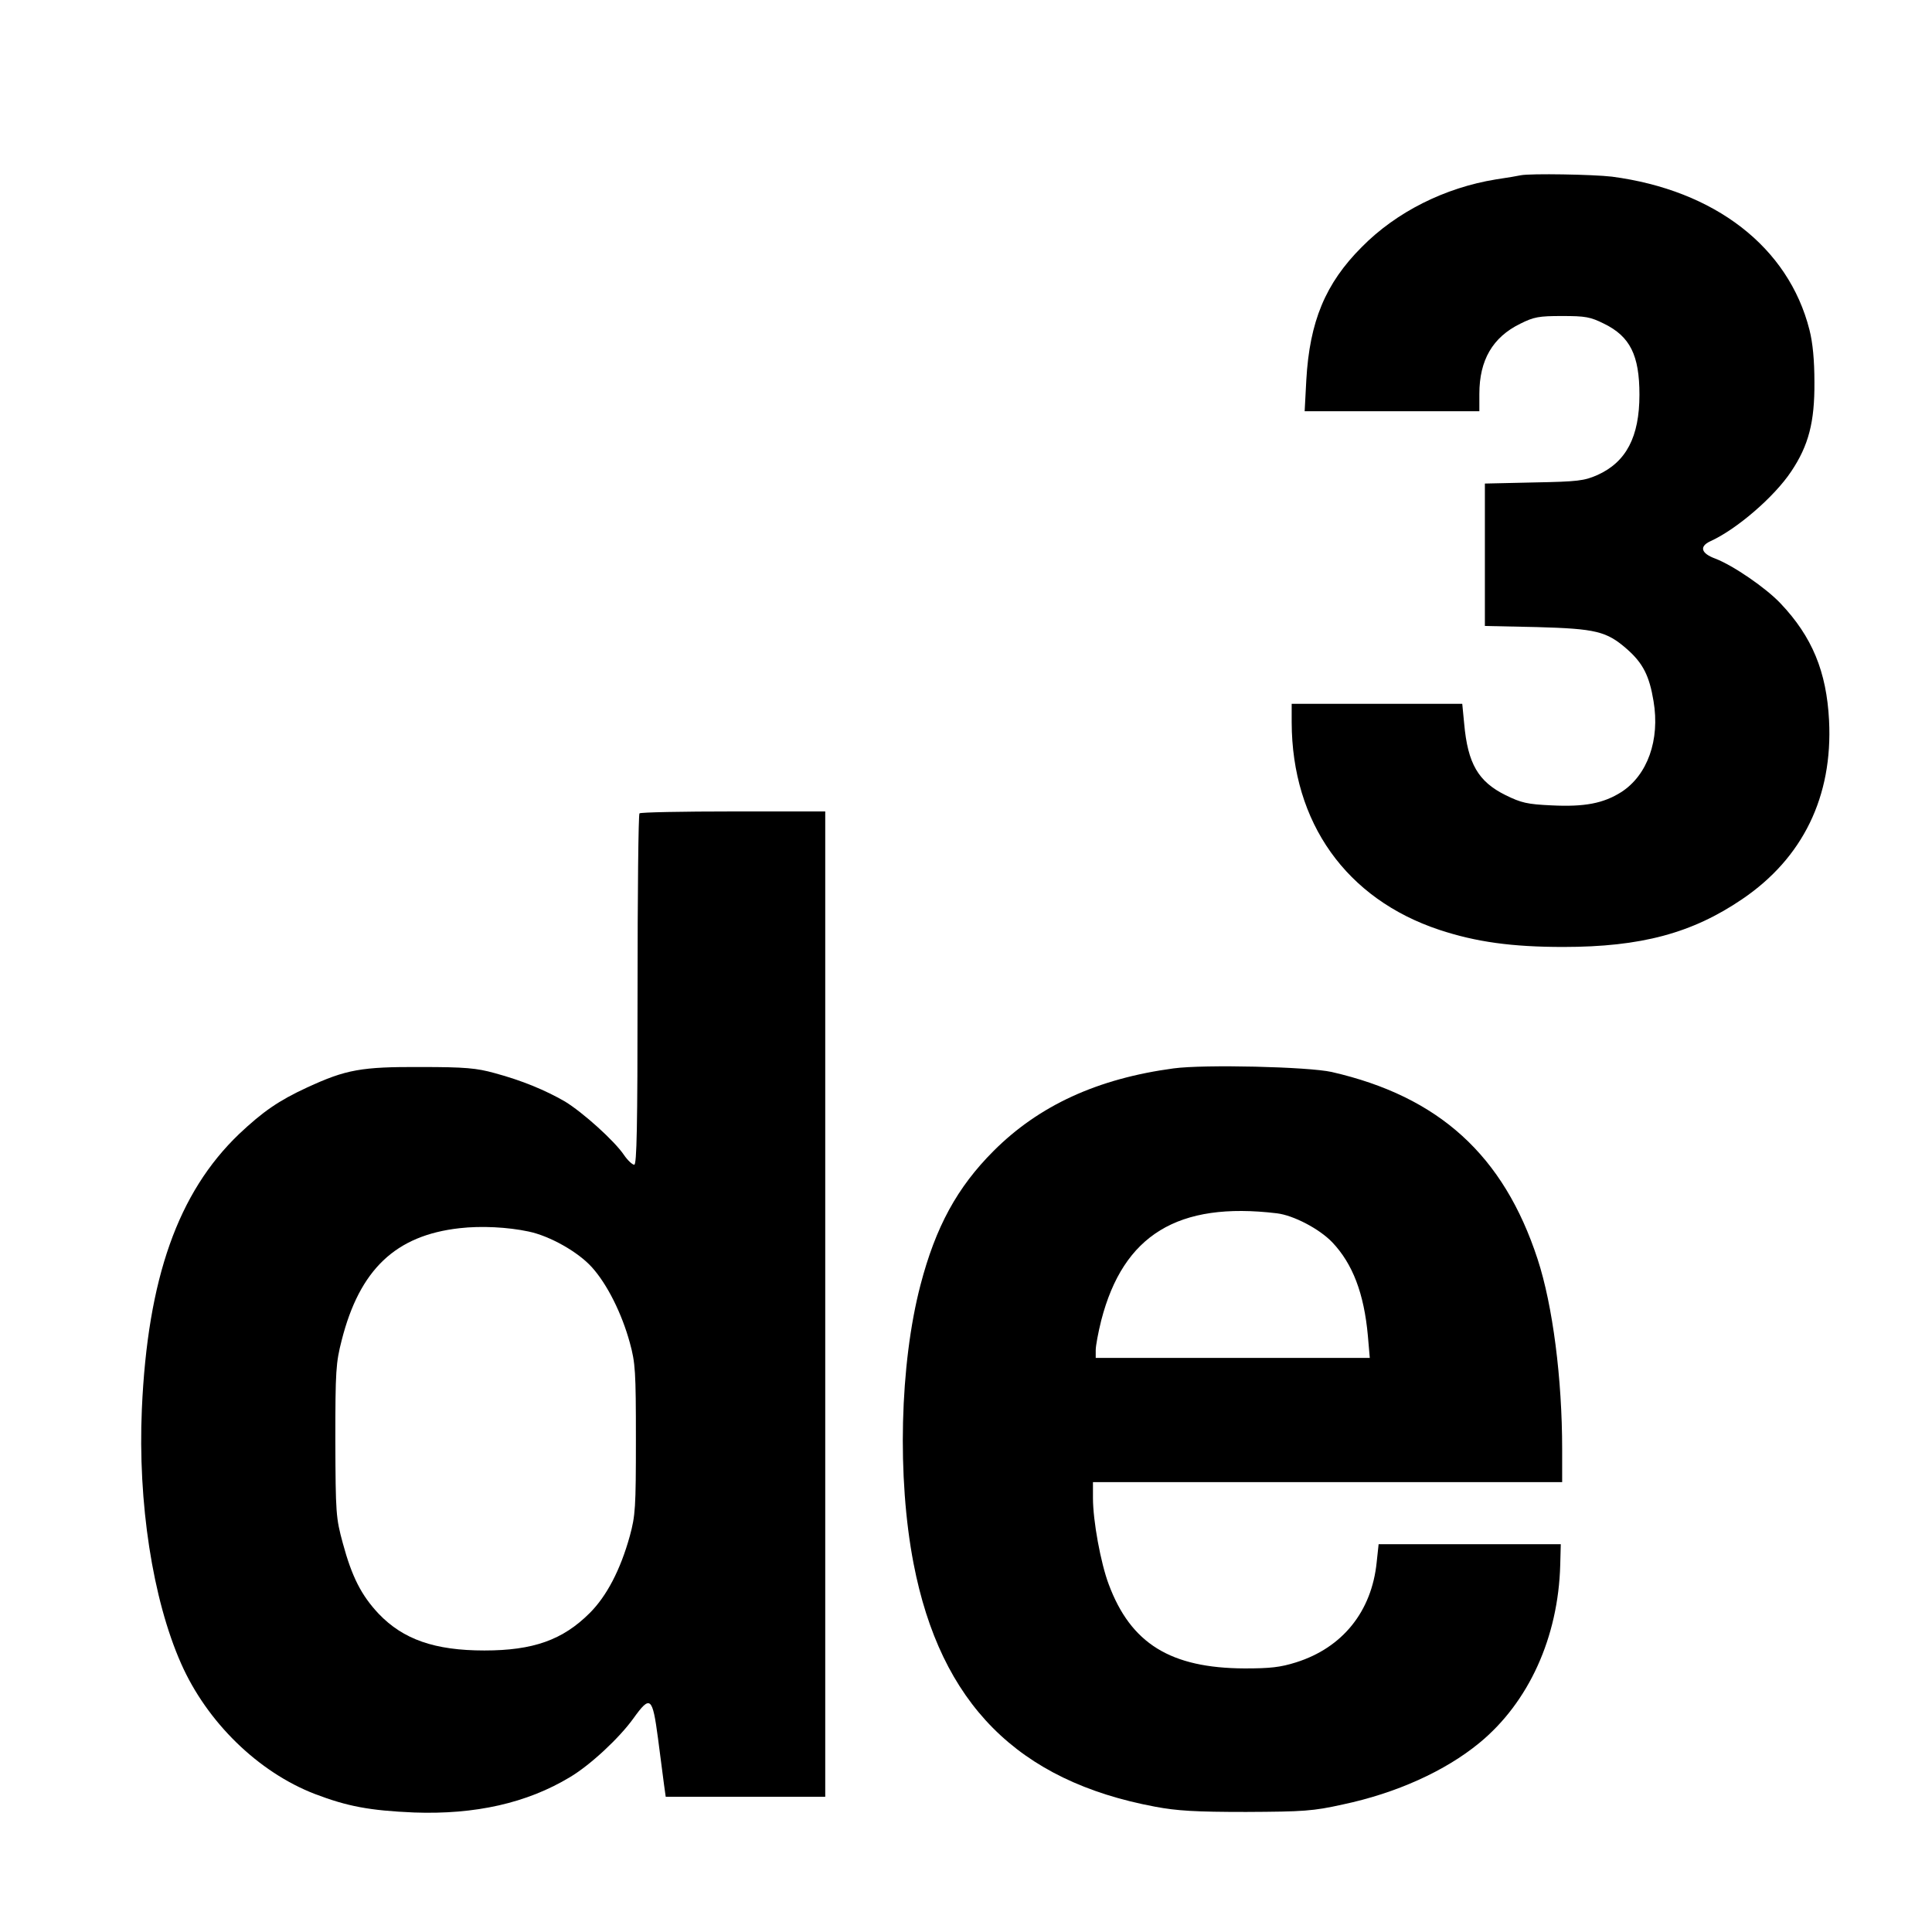
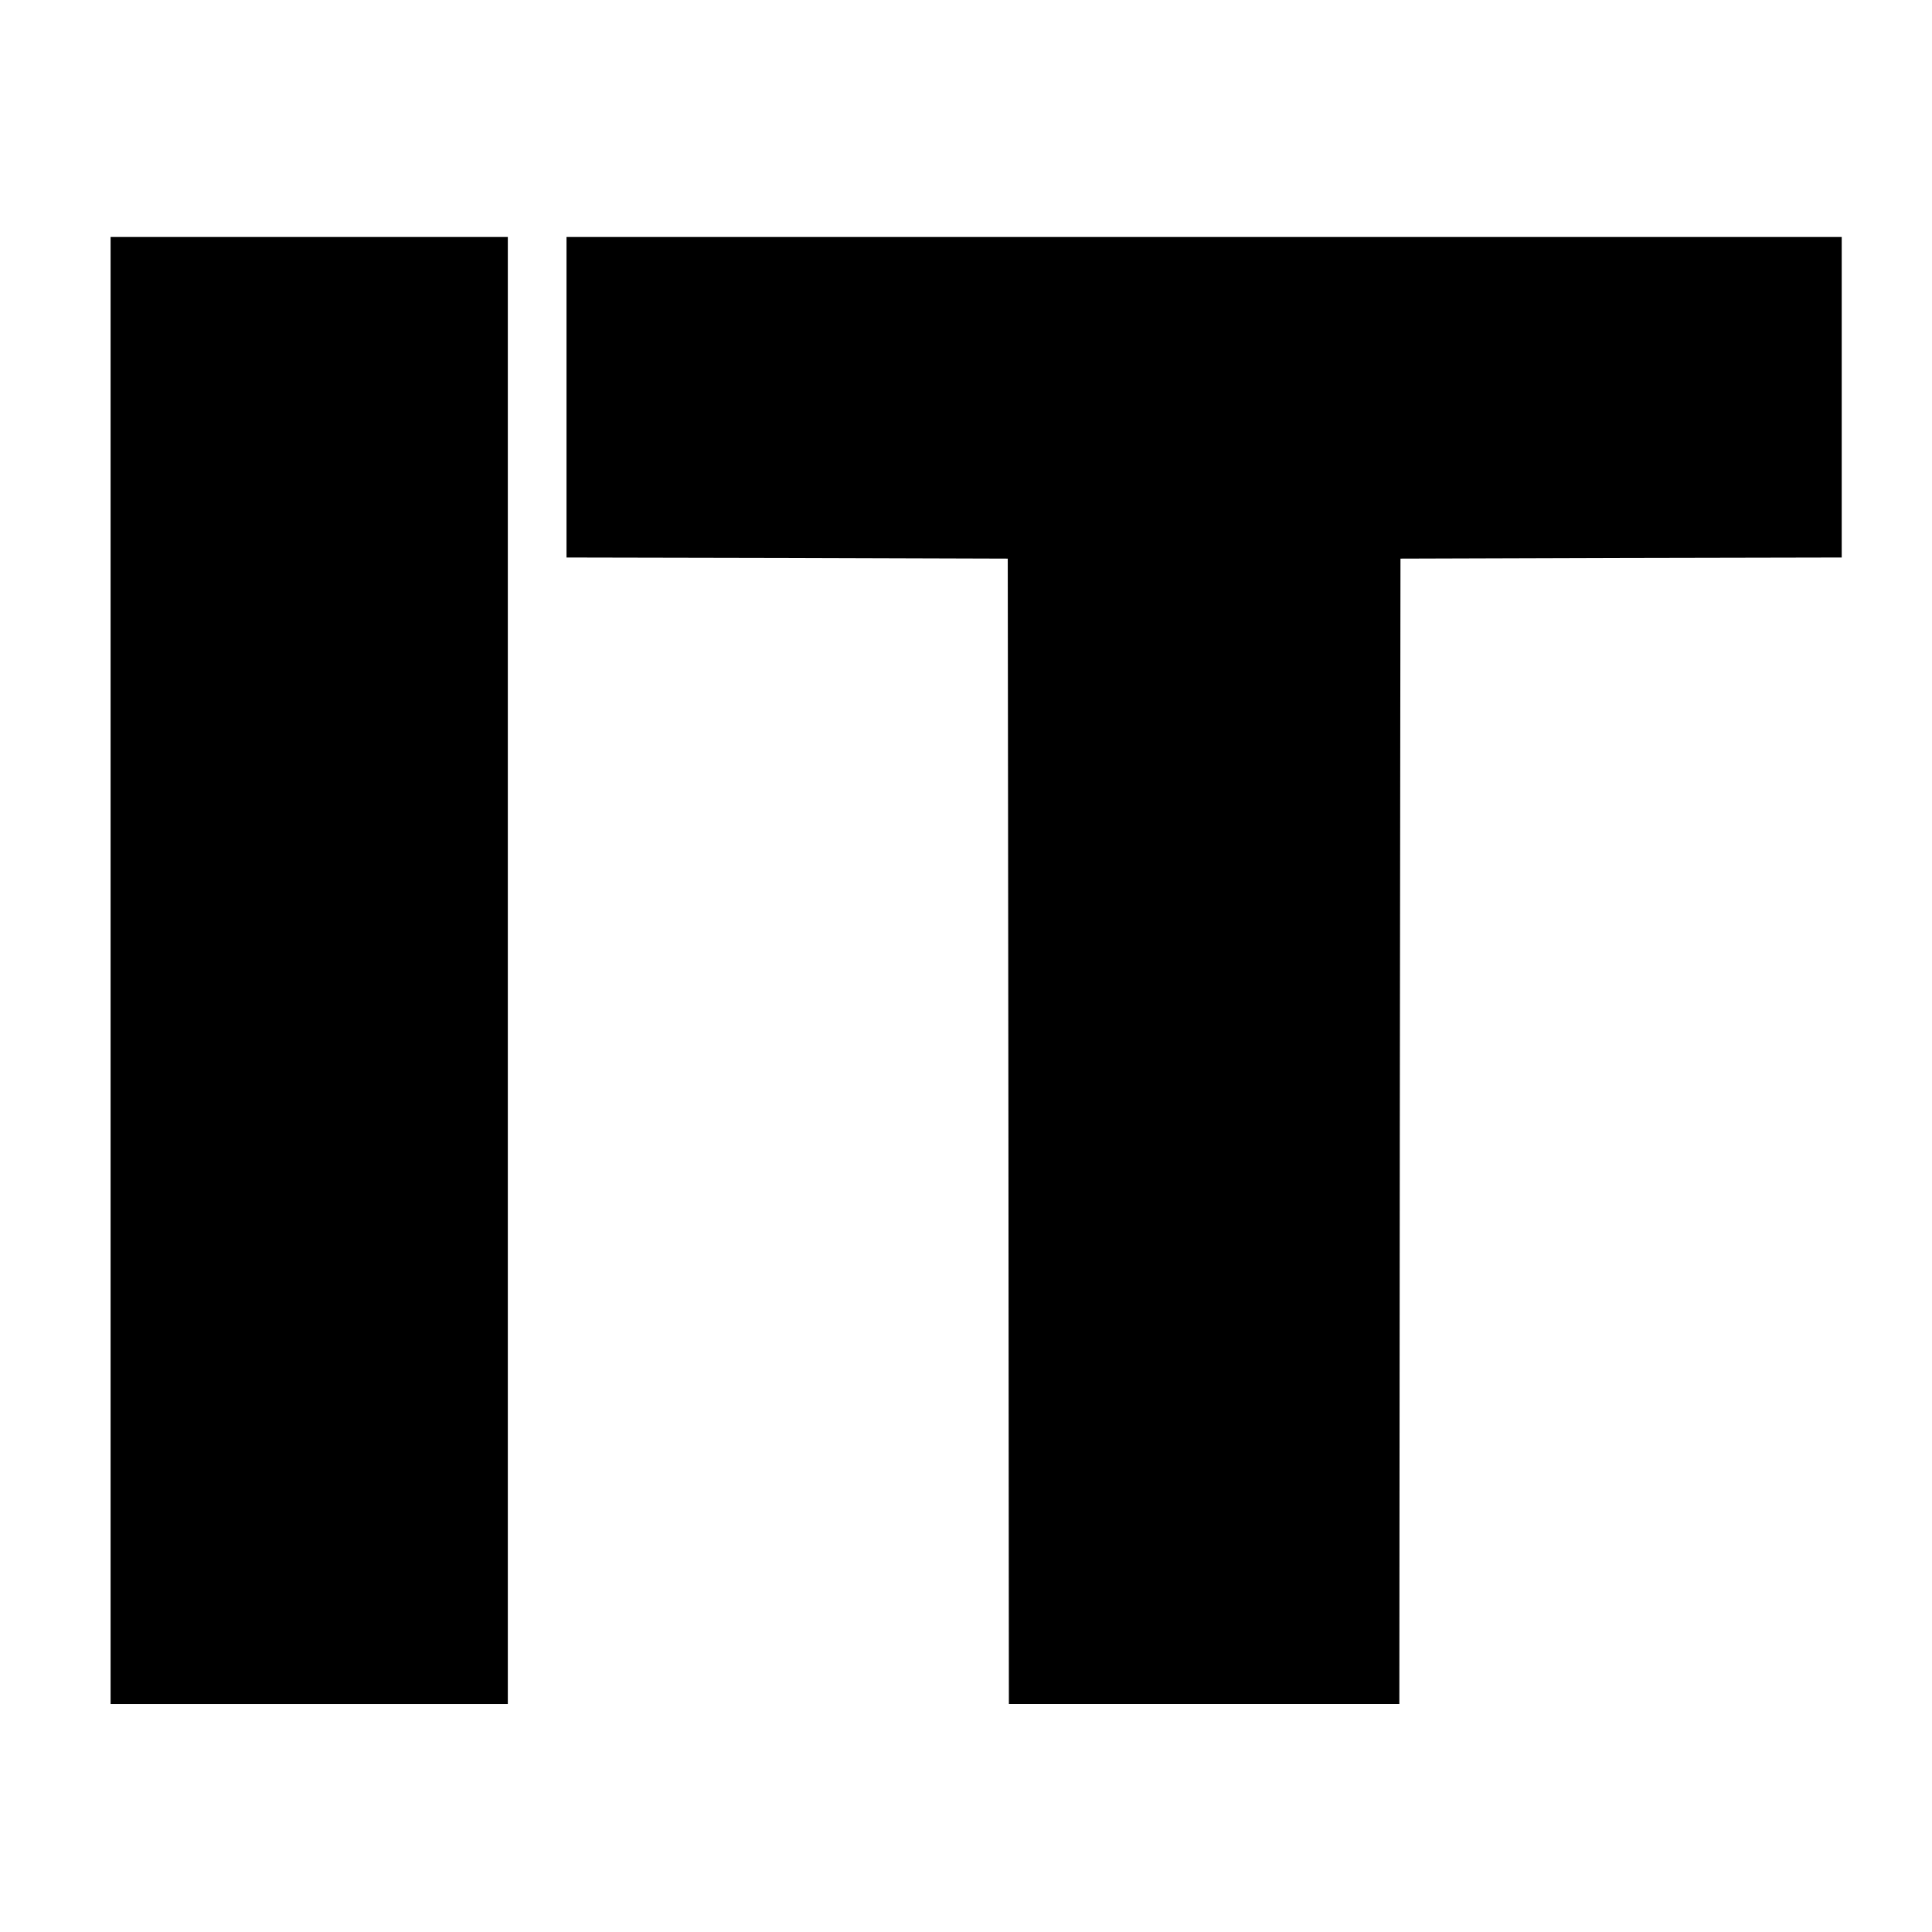
- <svg xmlns="http://www.w3.org/2000/svg" version="1.0" width="700pt" height="700pt" viewBox="0 0 700 700" preserveAspectRatio="xMidYMid meet">
-   <g transform="translate(0,700) scale(0.1,-0.1)" fill="#000000" stroke="none">
-     <path d="M5510 6365 c-8 -2 -49 -9 -90 -15 -185 -30 -361 -118 -486 -245 -132 -132 -189 -270 -201 -482 l-6 -113 316 0 317 0 0 63 c0 122 48 205 148 254 50 25 68 28 152 28 84 0 102 -3 152 -28 94 -46 128 -114 128 -257 0 -153 -48 -244 -152 -291 -48 -21 -70 -24 -230 -27 l-178 -4 0 -258 0 -258 188 -4 c214 -6 253 -15 327 -80 58 -51 81 -97 96 -188 24 -141 -22 -269 -117 -330 -65 -41 -133 -54 -253 -48 -87 4 -109 9 -166 37 -99 49 -137 114 -150 259 l-7 72 -309 0 -309 0 0 -67 c1 -364 198 -640 535 -752 133 -44 263 -62 449 -62 282 0 467 50 648 173 220 149 329 372 315 648 -9 176 -61 303 -176 424 -53 56 -171 137 -236 162 -52 19 -59 44 -18 63 95 43 232 161 293 253 63 94 85 179 84 323 0 80 -6 143 -18 190 -76 300 -343 506 -716 555 -68 8 -293 12 -330 5z" />
-     <path d="M2317 4053 c-4 -3 -7 -291 -7 -640 0 -500 -3 -633 -12 -633 -7 0 -24 16 -37 35 -35 52 -150 155 -214 194 -71 41 -155 76 -255 103 -65 18 -106 22 -267 22 -216 1 -271 -9 -412 -74 -104 -48 -161 -88 -247 -169 -221 -212 -331 -522 -352 -996 -15 -339 39 -689 142 -922 94 -213 280 -394 485 -473 118 -45 198 -60 359 -67 222 -8 409 34 565 128 74 44 179 142 230 213 61 85 69 79 89 -72 9 -70 19 -146 22 -169 l6 -43 289 0 289 0 0 1785 0 1785 -333 0 c-184 0 -337 -3 -340 -7z m-402 -1515 c77 -16 180 -74 230 -130 55 -61 108 -167 137 -273 20 -73 22 -103 22 -350 0 -249 -2 -276 -22 -350 -34 -123 -84 -218 -145 -279 -98 -98 -205 -136 -382 -136 -180 0 -294 40 -383 133 -63 67 -97 134 -130 256 -25 92 -26 107 -27 371 0 254 2 282 23 364 65 256 195 380 427 406 78 9 175 4 250 -12z" />
-     <path d="M4252 3129 c-275 -37 -487 -134 -652 -299 -132 -132 -210 -275 -265 -486 -75 -287 -85 -698 -25 -1009 98 -507 377 -788 875 -881 80 -15 146 -19 330 -19 208 1 242 3 350 27 194 41 371 121 495 223 179 147 286 383 293 645 l2 75 -330 0 -330 0 -7 -65 c-18 -179 -124 -310 -292 -363 -57 -18 -94 -22 -186 -22 -269 1 -413 90 -493 305 -29 77 -57 230 -57 312 l0 58 850 0 850 0 0 119 c0 256 -34 521 -89 689 -123 376 -357 589 -746 678 -85 19 -462 28 -573 13z m374 -525 c60 -7 154 -56 201 -105 74 -78 115 -185 129 -338 l7 -81 -497 0 -496 0 0 28 c0 16 9 64 20 108 80 310 278 431 636 388z" />
+ <svg xmlns="http://www.w3.org/2000/svg" version="1.0" width="856pt" height="856pt" viewBox="0 0 856 856" preserveAspectRatio="xMidYMid meet">
+   <g transform="translate(0,856) scale(0.1,-0.1)" fill="#000000" stroke="none">
+     <path d="M490 4260 l0 -3250 880 0 880 0 0 3250 0 3250 -880 0 -880 0 0 -3250z" />
+     <path d="M2510 6800 l0 -710 978 -2 977 -3 3 -2537 2 -2538 865 0 865 0 2 2537 3 2538 978 3 977 2 0 710 0 710 -2825 0 -2825 0 0 -710z" />
  </g>
</svg>
